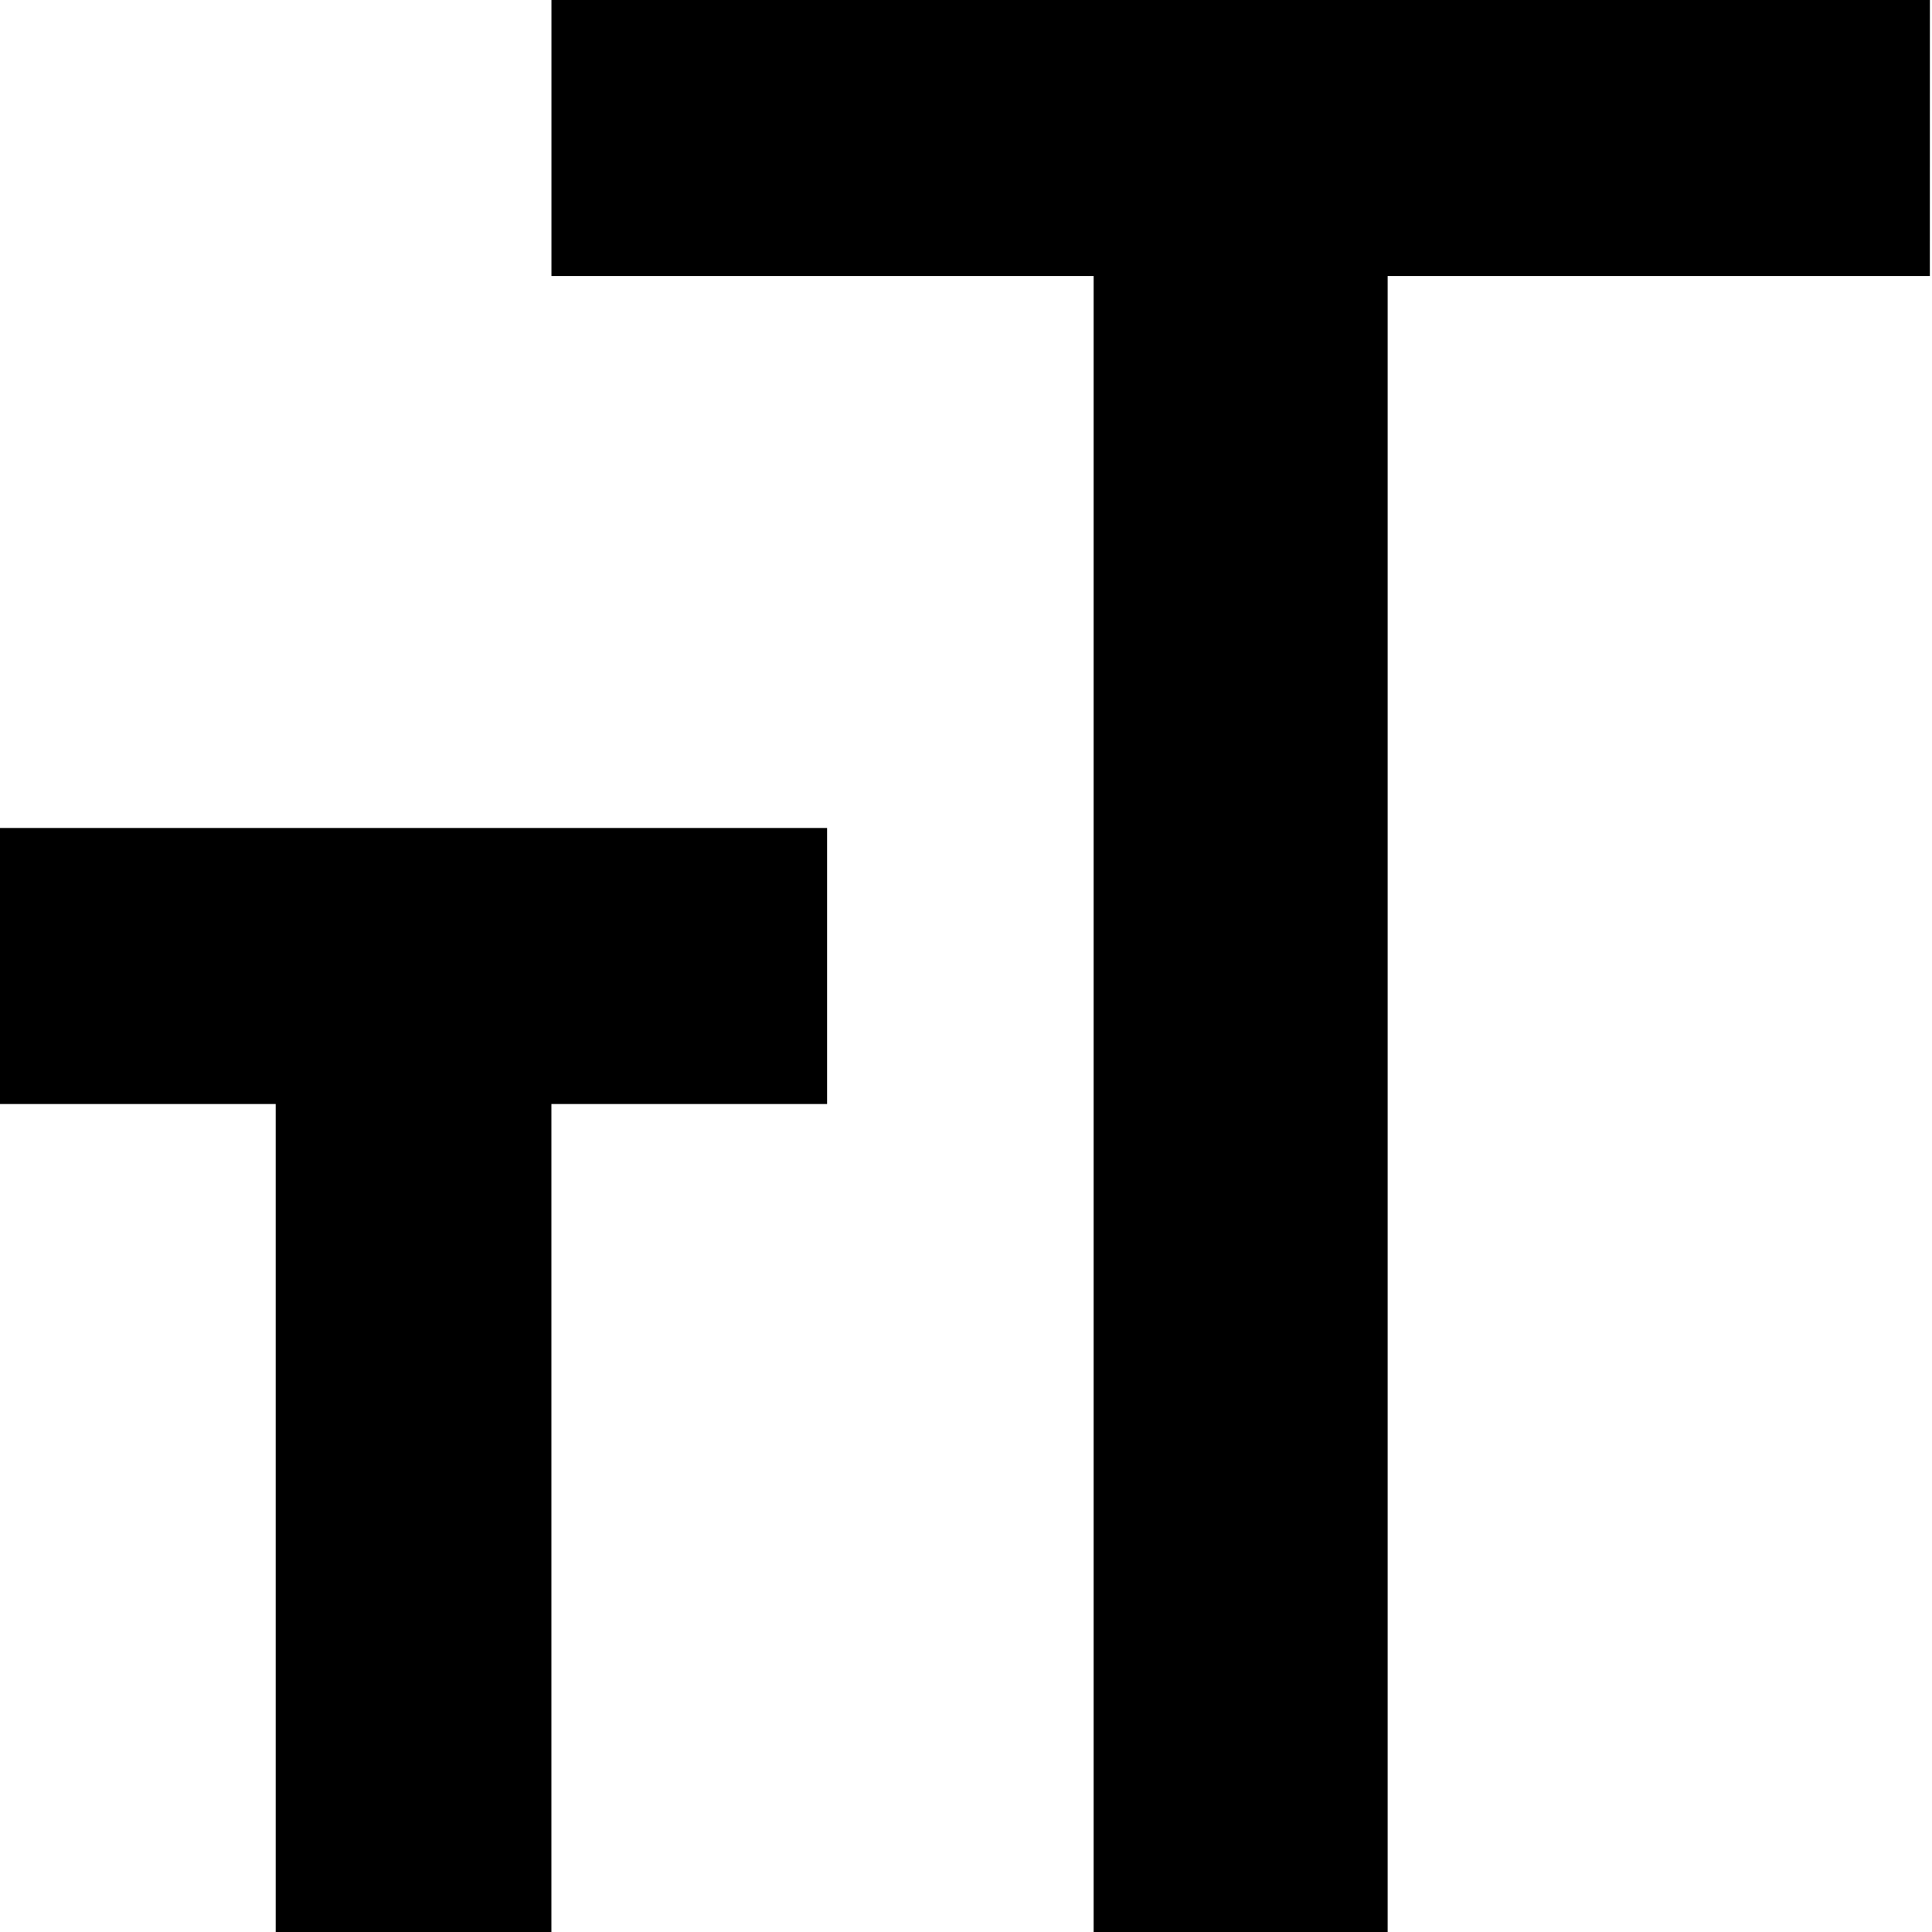
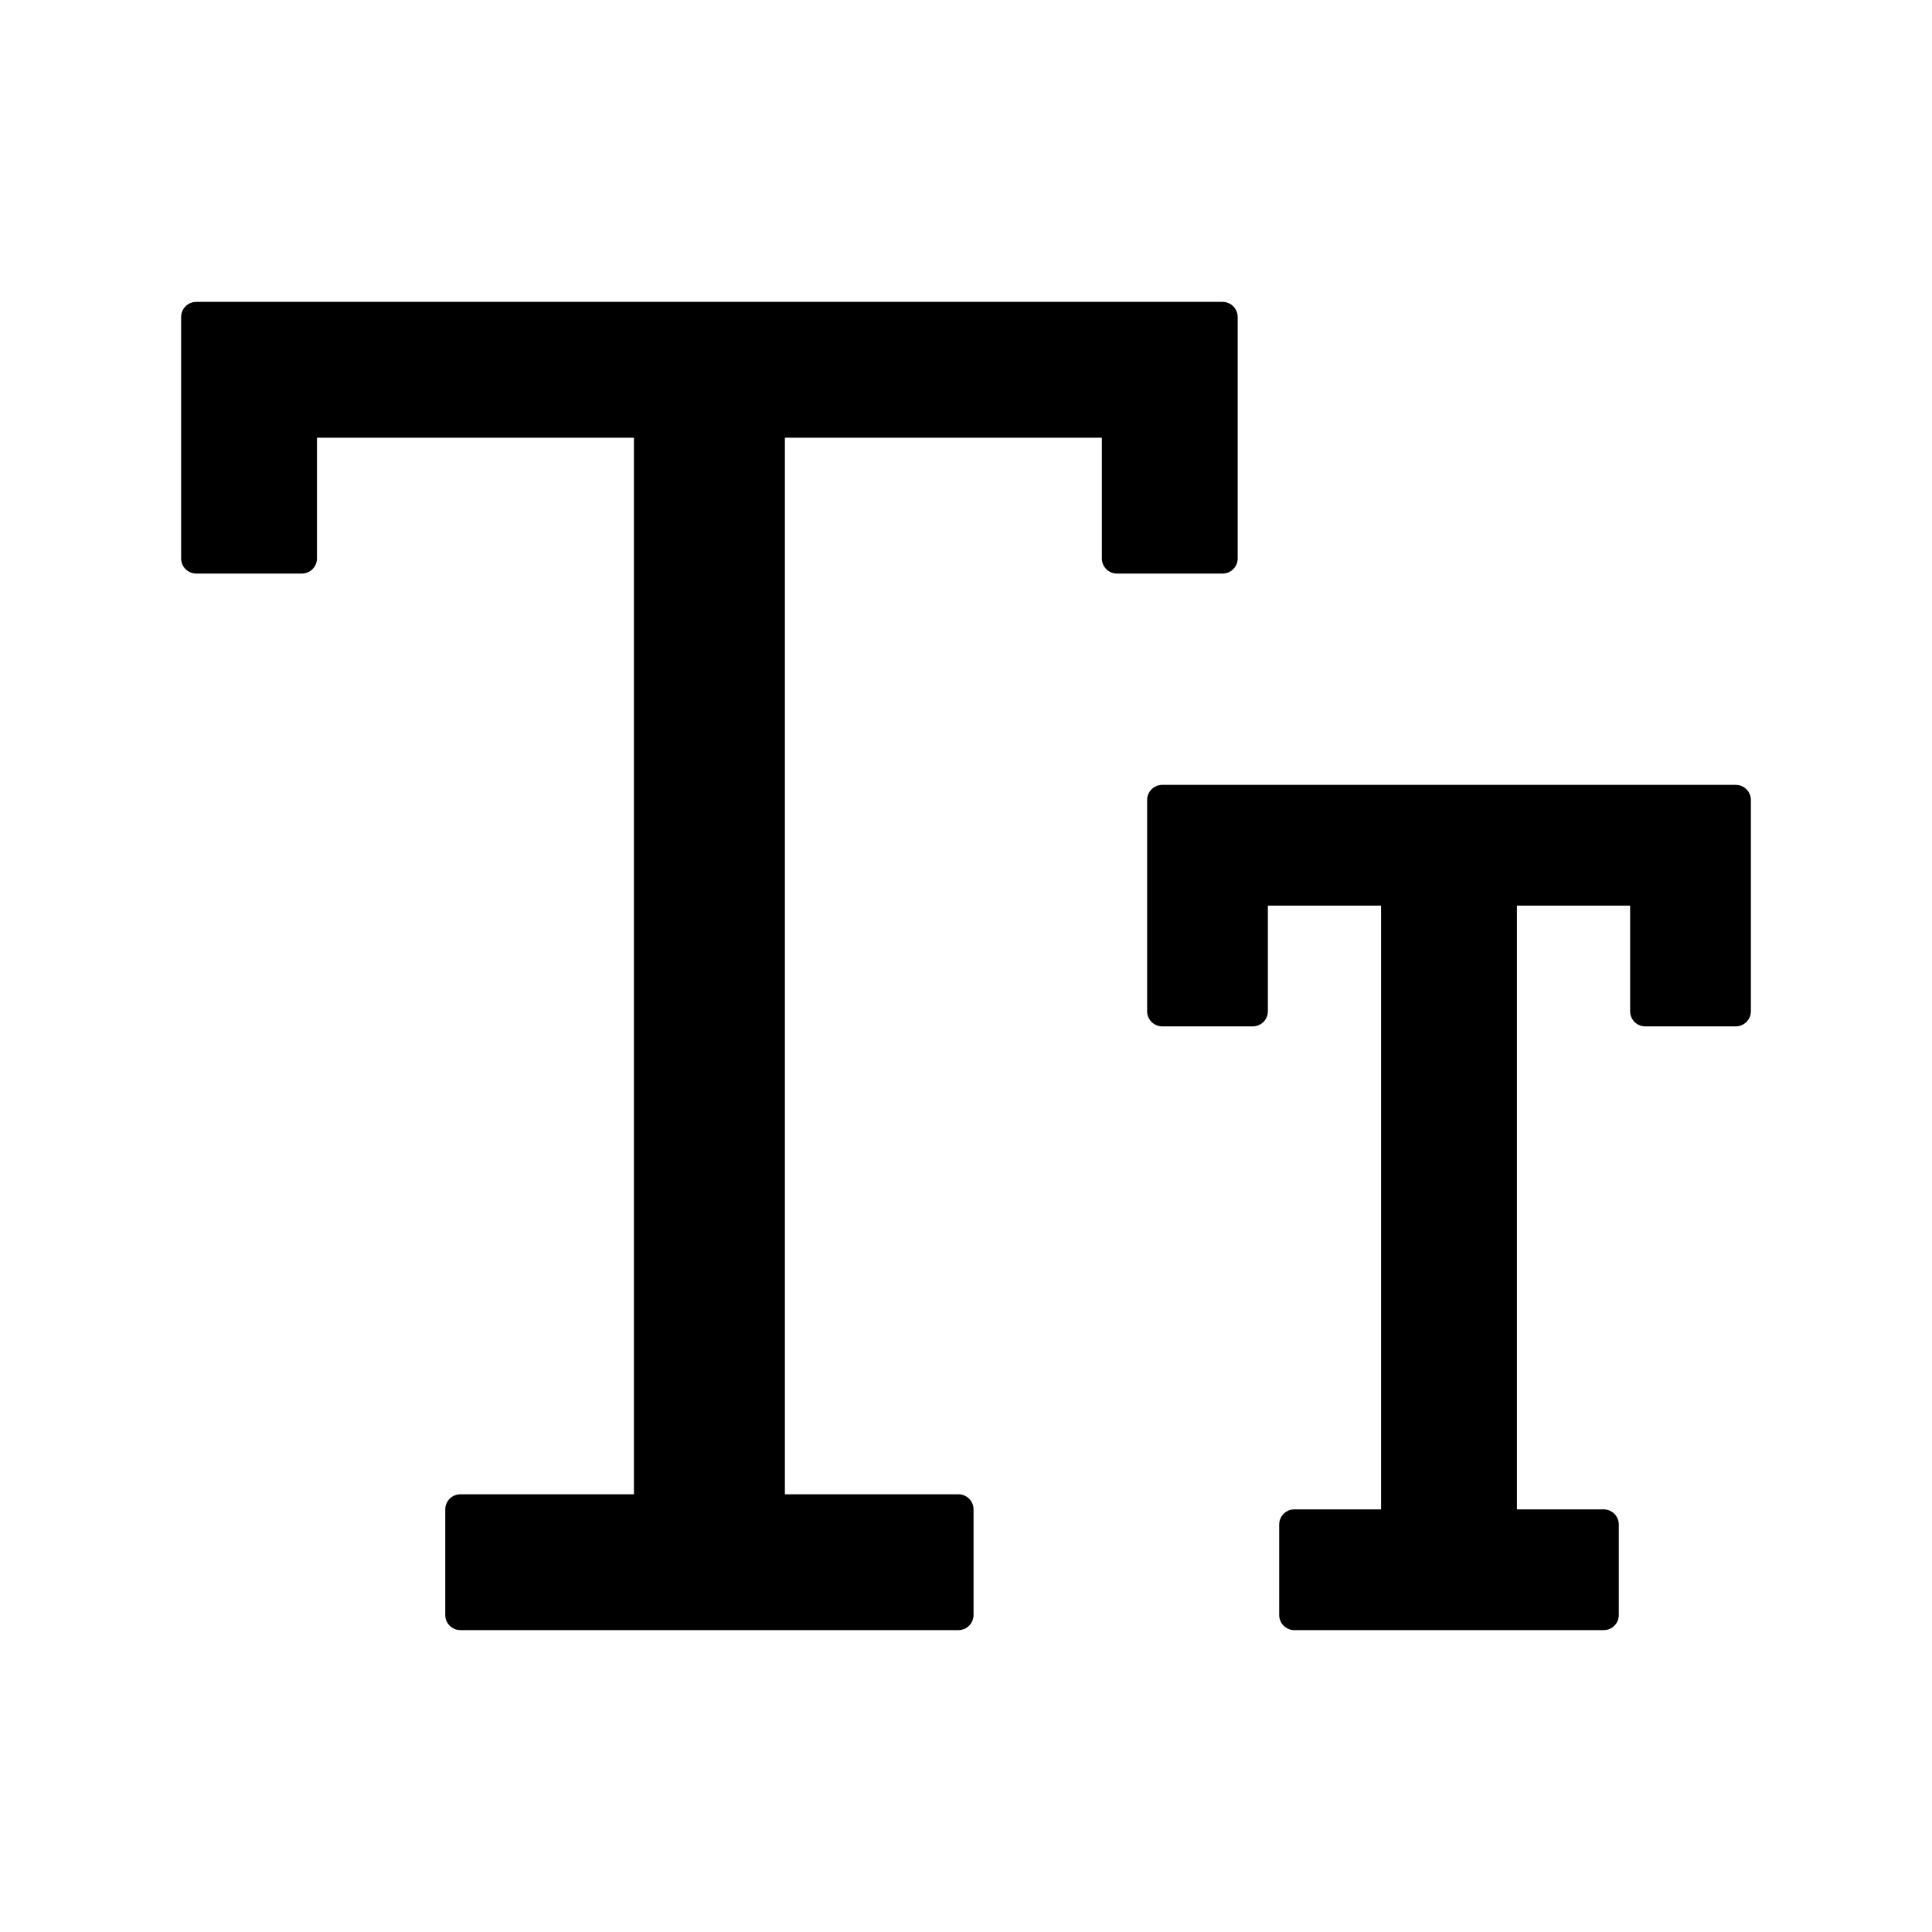
- <svg xmlns="http://www.w3.org/2000/svg" width="128" height="128">
-   <path d="M0 54.857h54.796v18.286H36.531V128H18.265V73.143H0V54.857zm127.857-36.571H91.935V128H72.456V18.286H36.534V0h91.326l-.003 18.286z" />
+ <svg xmlns="http://www.w3.org/2000/svg" t="1612837466335" class="icon" viewBox="0 0 1024 1024" version="1.1" p-id="7382" width="1em" height="1em">
+   <path d="M920 416H616c-4.4 0-8 3.6-8 8v112c0 4.4 3.6 8 8 8h48c4.4 0 8-3.6 8-8v-56h60v320h-46c-4.4 0-8 3.6-8 8v48c0 4.4 3.6 8 8 8h164c4.4 0 8-3.6 8-8v-48c0-4.4-3.6-8-8-8h-46V480h60v56c0 4.4 3.6 8 8 8h48c4.4 0 8-3.6 8-8V424c0-4.4-3.6-8-8-8zM656 296V168c0-4.4-3.6-8-8-8H104c-4.4 0-8 3.6-8 8v128c0 4.4 3.6 8 8 8h56c4.4 0 8-3.6 8-8v-64h168v560h-92c-4.4 0-8 3.6-8 8v56c0 4.4 3.6 8 8 8h264c4.4 0 8-3.6 8-8v-56c0-4.4-3.6-8-8-8h-92V232h168v64c0 4.4 3.6 8 8 8h56c4.4 0 8-3.6 8-8z" p-id="7383" />
</svg>
